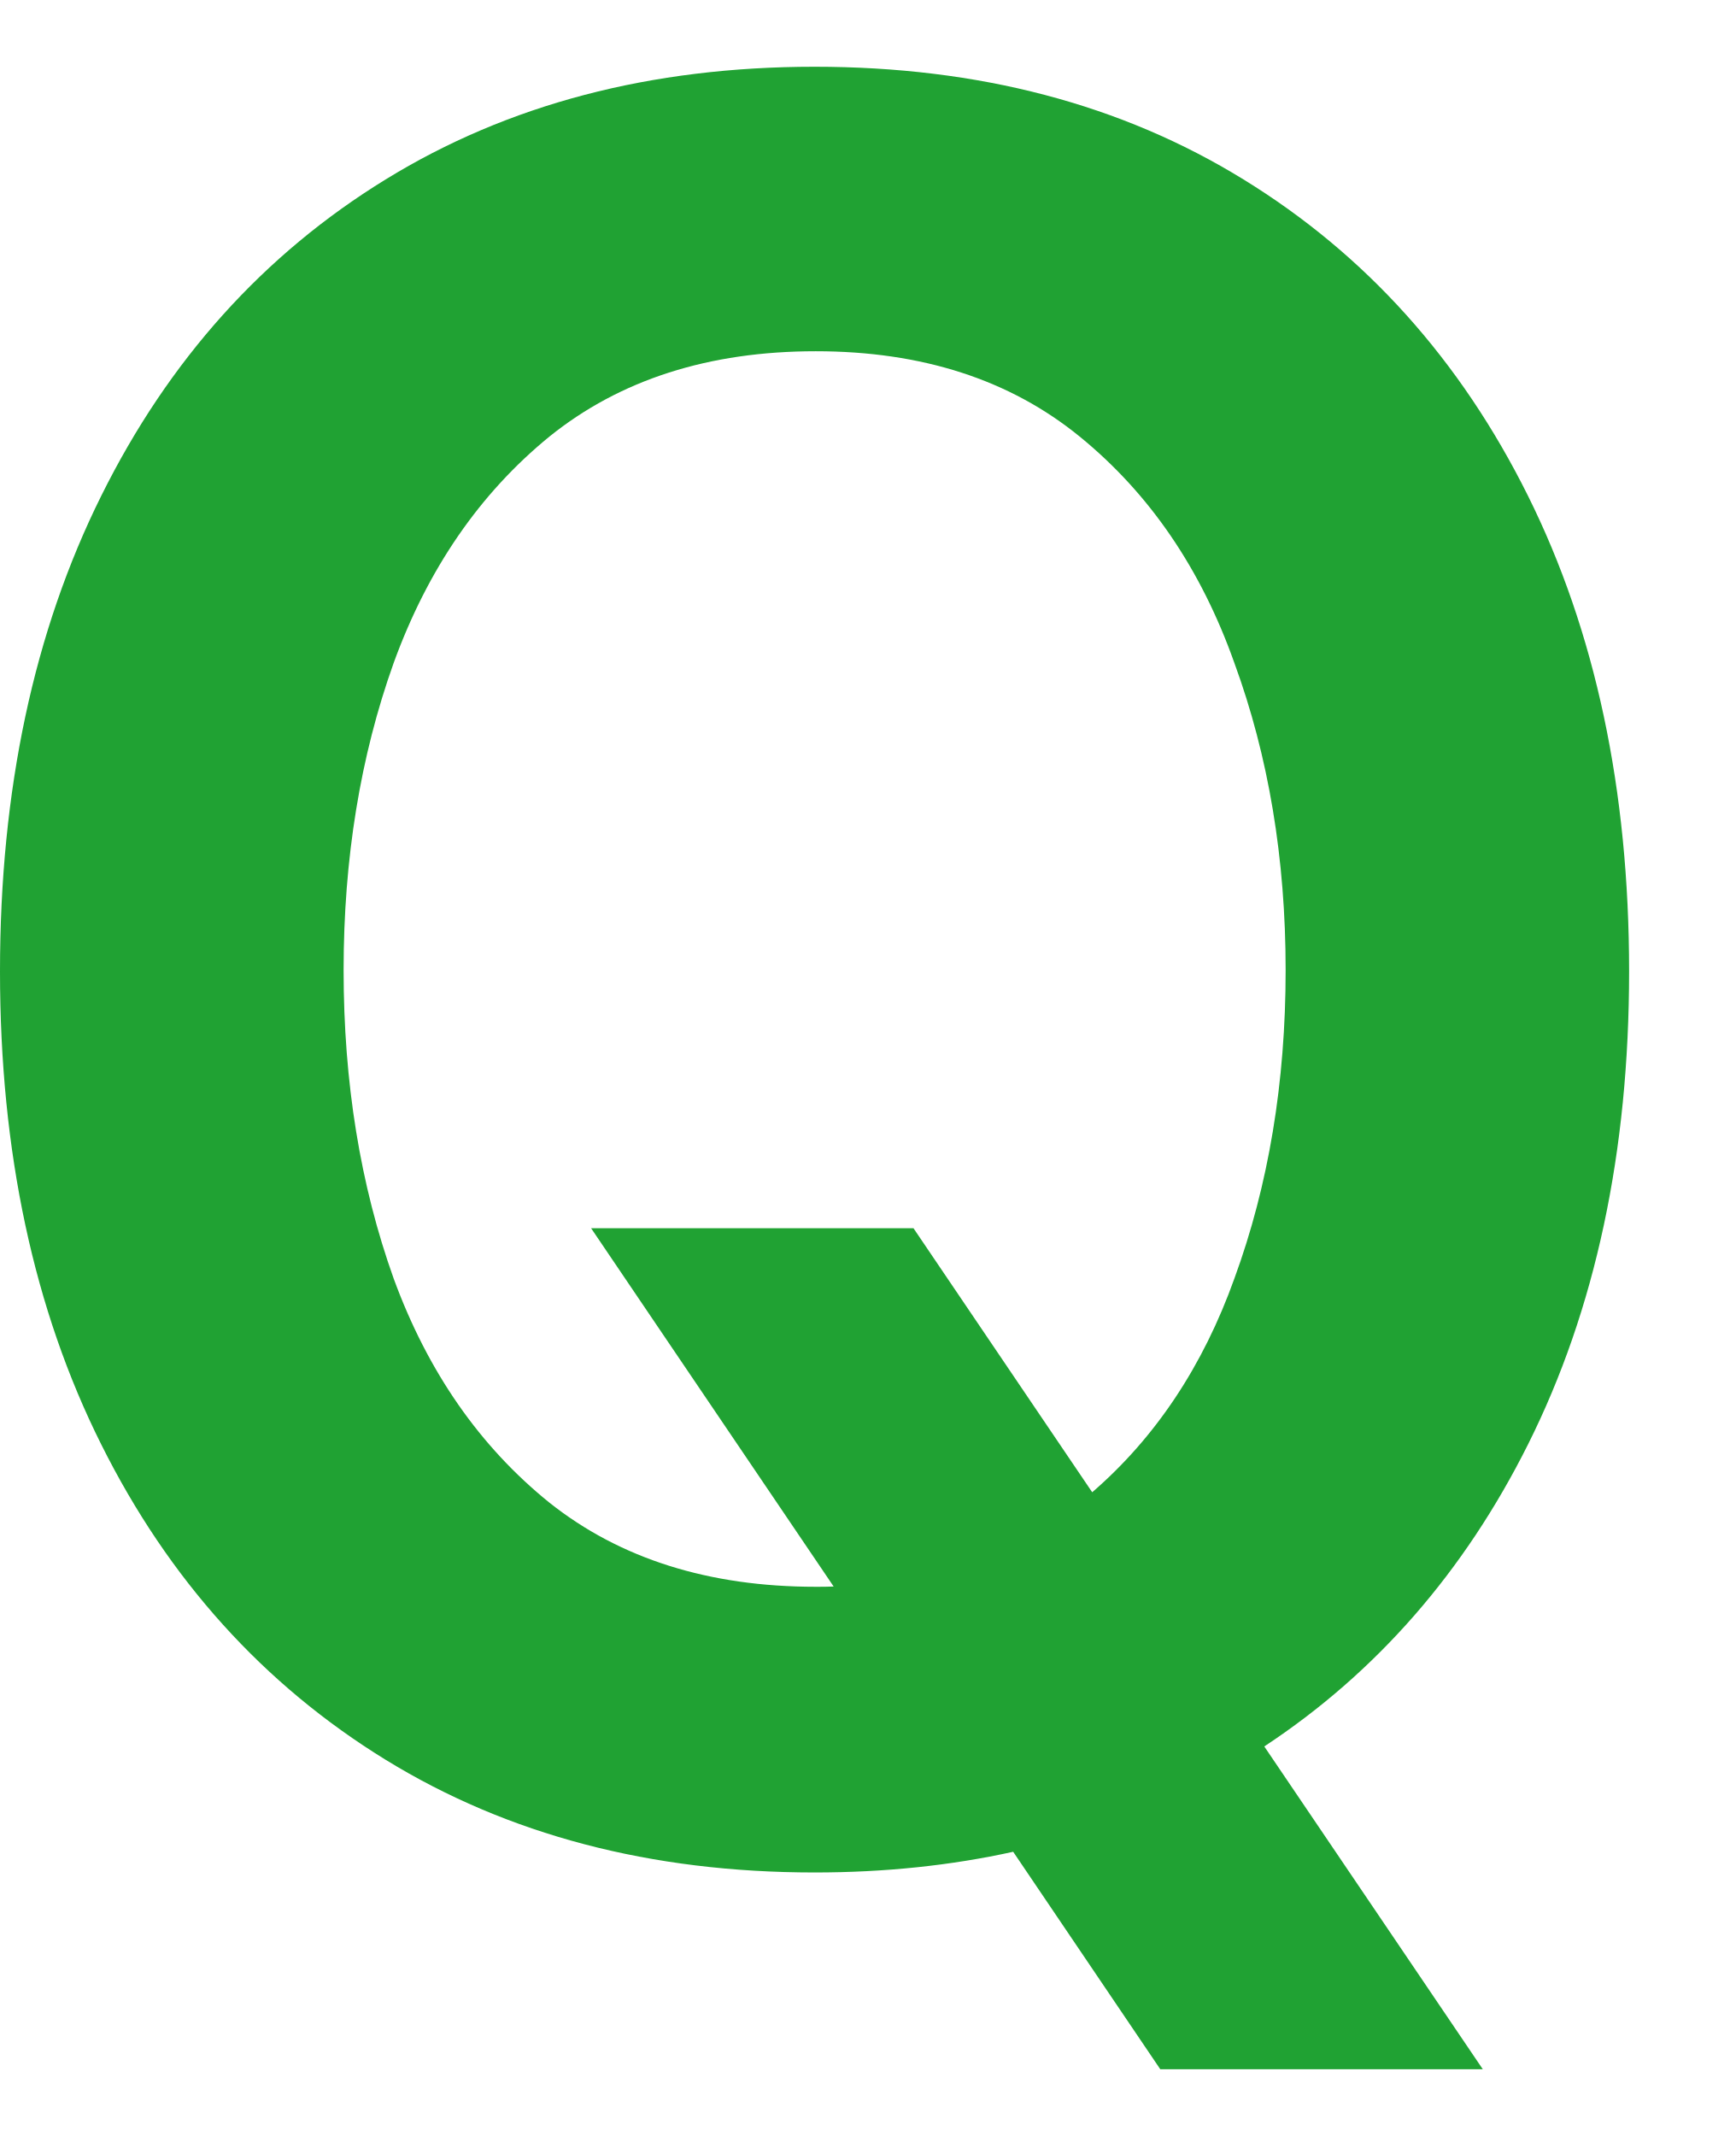
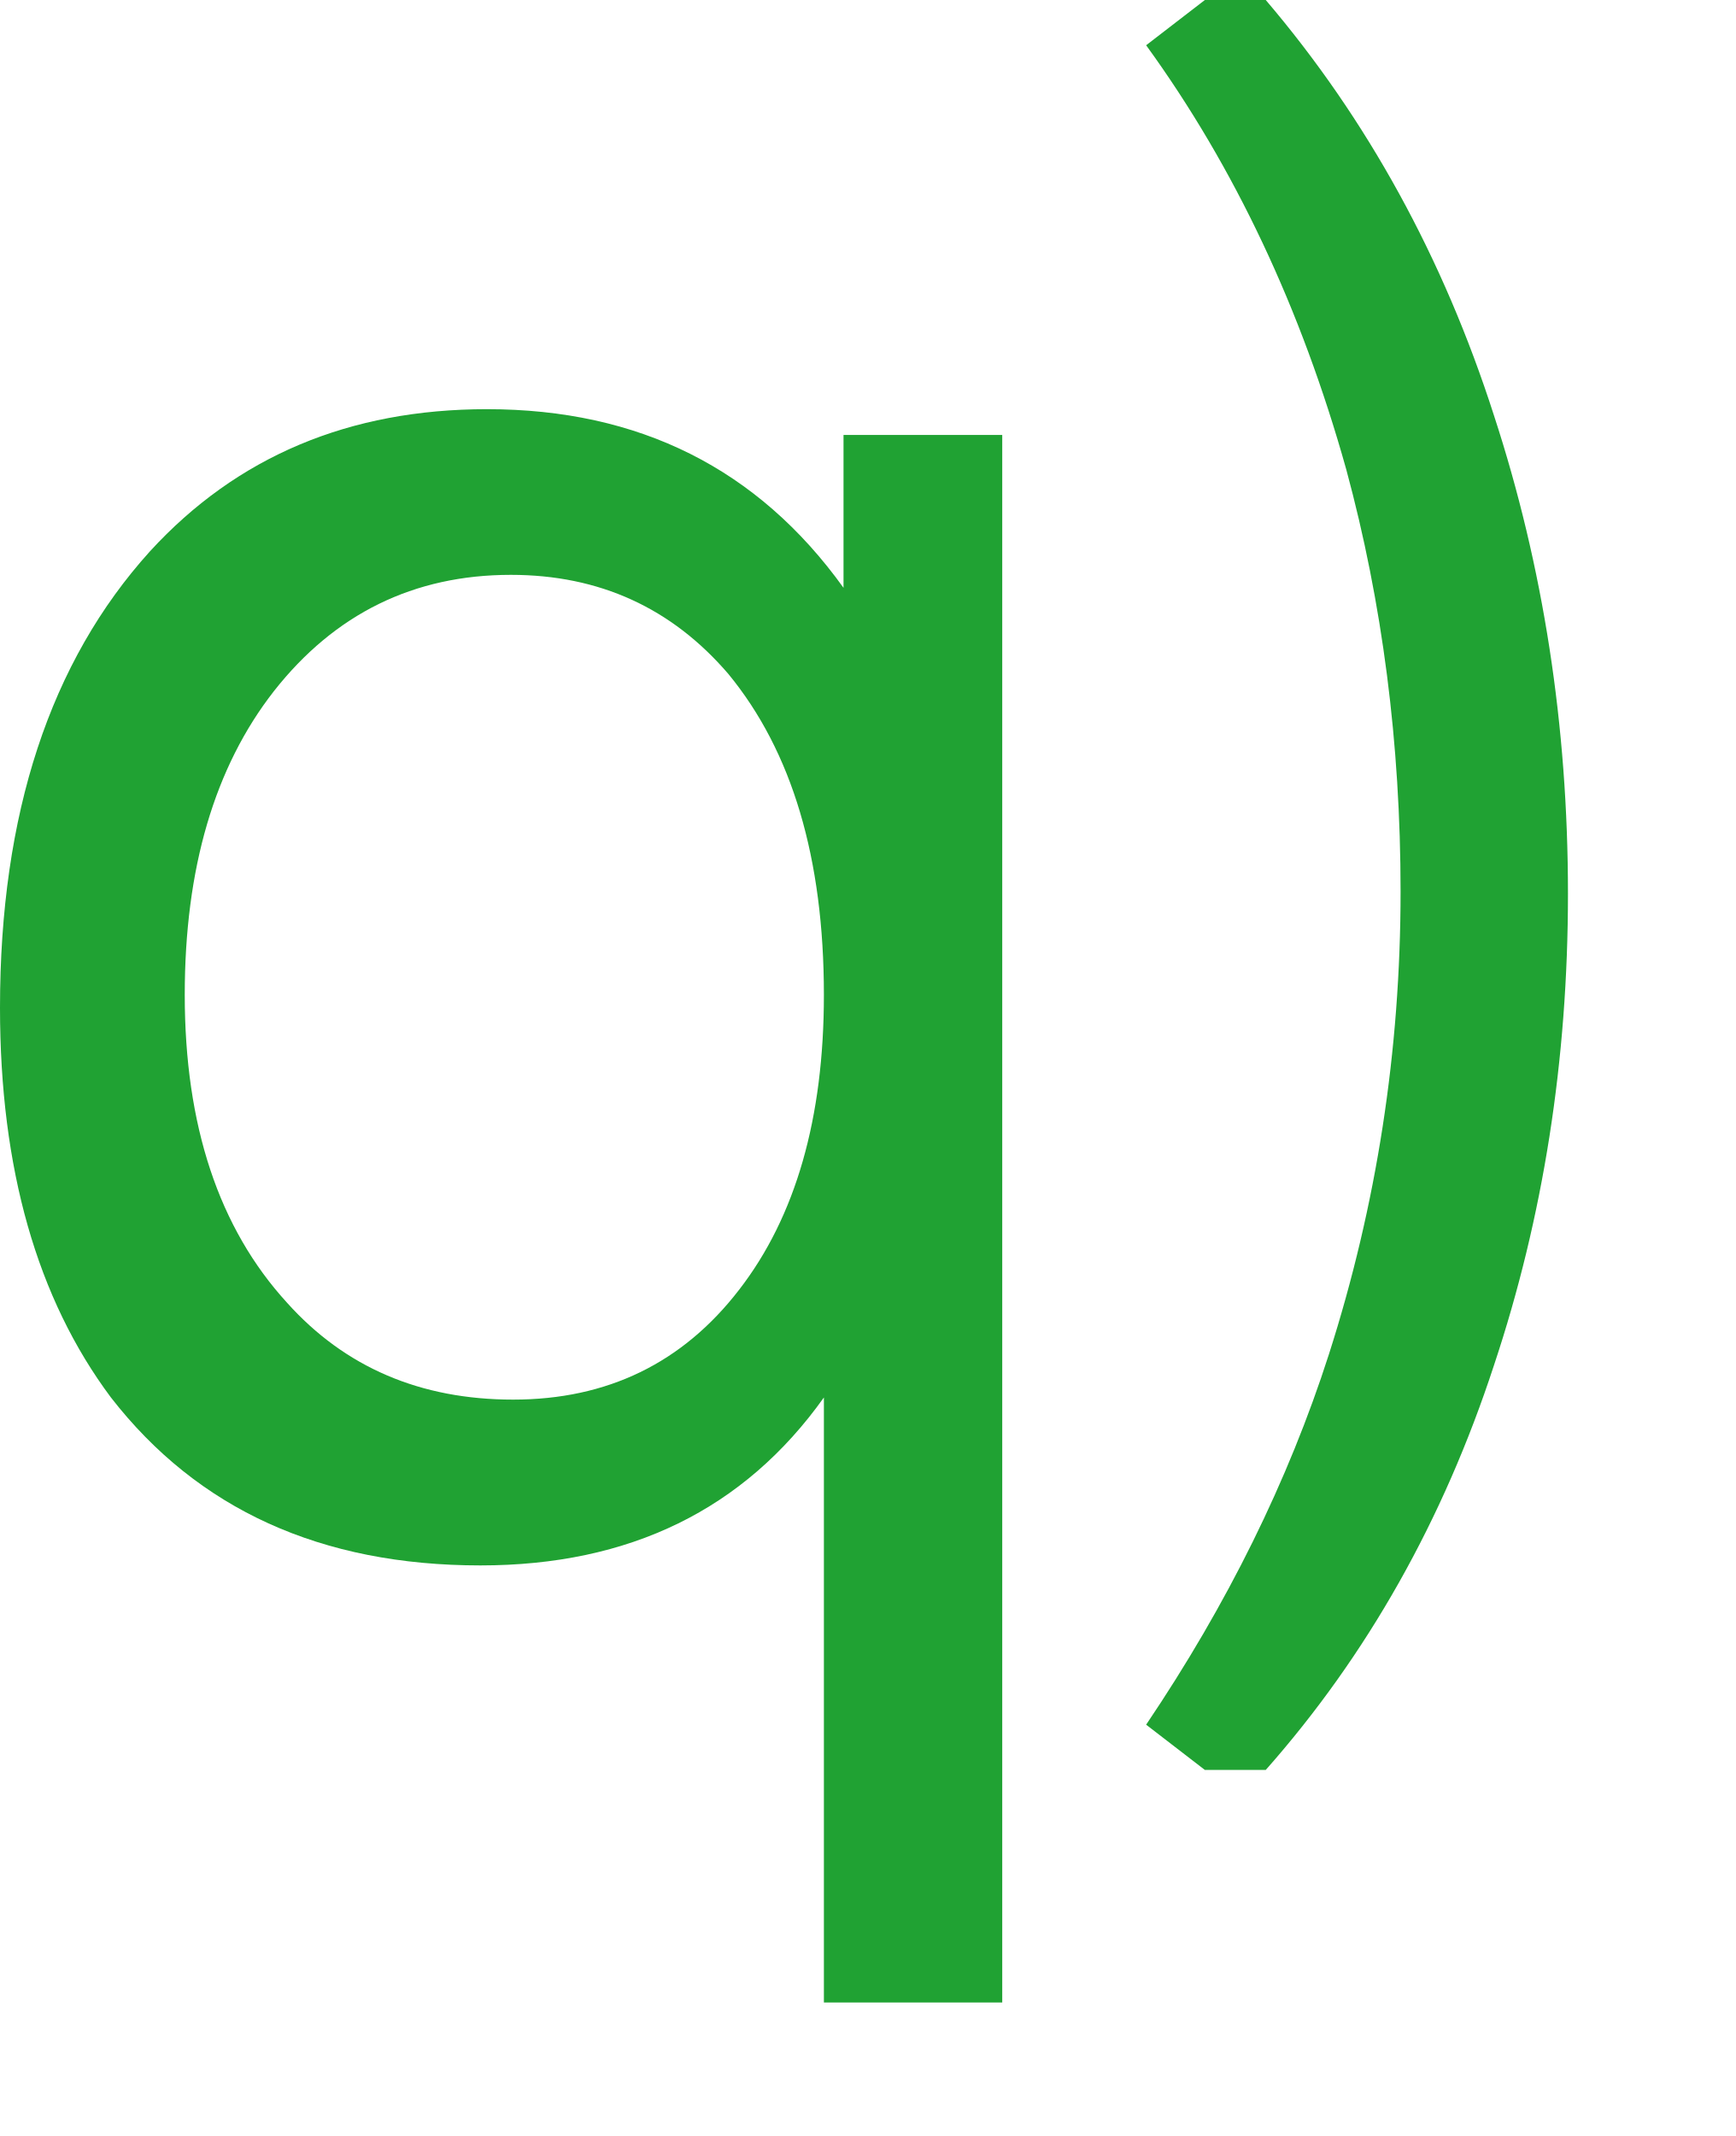
<svg xmlns="http://www.w3.org/2000/svg" width="13" height="16" viewBox="0 0 13 16" fill="none">
-   <path fill-rule="evenodd" clip-rule="evenodd" d="M2.889 13.182C3.804 13.744 4.875 14.026 6.102 14.026C6.627 14.026 7.123 13.974 7.59 13.871L8.692 15.5H11.108L9.471 13.082C10.311 12.528 10.969 11.774 11.446 10.821C11.952 9.81 12.204 8.628 12.204 7.276C12.204 5.918 11.952 4.73 11.446 3.713C10.94 2.696 10.23 1.906 9.315 1.344C8.401 0.781 7.33 0.5 6.102 0.5C4.875 0.5 3.804 0.781 2.889 1.344C1.974 1.906 1.264 2.696 0.759 3.713C0.253 4.73 0 5.918 0 7.276C0 8.628 0.253 9.81 0.759 10.821C1.264 11.832 1.974 12.619 2.889 13.182ZM8.182 11.178C8.657 10.767 9.012 10.233 9.247 9.577C9.503 8.878 9.631 8.108 9.631 7.267C9.631 6.432 9.503 5.665 9.247 4.966C8.997 4.261 8.611 3.696 8.088 3.27C7.565 2.844 6.906 2.631 6.111 2.631C5.31 2.631 4.645 2.844 4.116 3.27C3.594 3.696 3.205 4.261 2.949 4.966C2.699 5.665 2.574 6.432 2.574 7.267C2.574 8.108 2.699 8.878 2.949 9.577C3.205 10.276 3.594 10.835 4.116 11.256C4.645 11.676 5.31 11.886 6.111 11.886C6.156 11.886 6.201 11.886 6.245 11.884L4.428 9.2H6.843L8.182 11.178Z" fill="#20A233" />
+   <path d="M7.508 15H6.172V10.468C5.575 11.306 4.718 11.726 3.599 11.726C2.405 11.726 1.482 11.306 0.831 10.468C0.277 9.726 0 8.753 0 7.548C0 6.097 0.375 4.957 1.124 4.129C1.775 3.419 2.617 3.065 3.648 3.065C4.788 3.065 5.678 3.511 6.319 4.403V3.258H7.508V15ZM3.827 4.306C3.1 4.306 2.508 4.597 2.052 5.177C1.607 5.747 1.384 6.505 1.384 7.452C1.384 8.43 1.639 9.199 2.15 9.758C2.584 10.242 3.149 10.484 3.844 10.484C4.549 10.484 5.114 10.21 5.537 9.661C5.961 9.113 6.172 8.376 6.172 7.452C6.172 6.43 5.934 5.629 5.456 5.048C5.032 4.554 4.49 4.306 3.827 4.306Z" fill="#20A233" />
+   <path d="M9.026 0H9.482C10.242 0.892 10.812 1.93 11.192 3.113C11.561 4.242 11.746 5.435 11.746 6.694C11.746 7.941 11.561 9.118 11.192 10.226C10.812 11.387 10.242 12.398 9.482 13.258H9.026L8.586 12.919C9.195 12.016 9.651 11.091 9.955 10.145C10.313 9.027 10.492 7.871 10.492 6.677C10.492 5.57 10.356 4.516 10.085 3.516C9.748 2.312 9.249 1.253 8.586 0.339L9.026 0Z" fill="#20A233" />
</svg>
